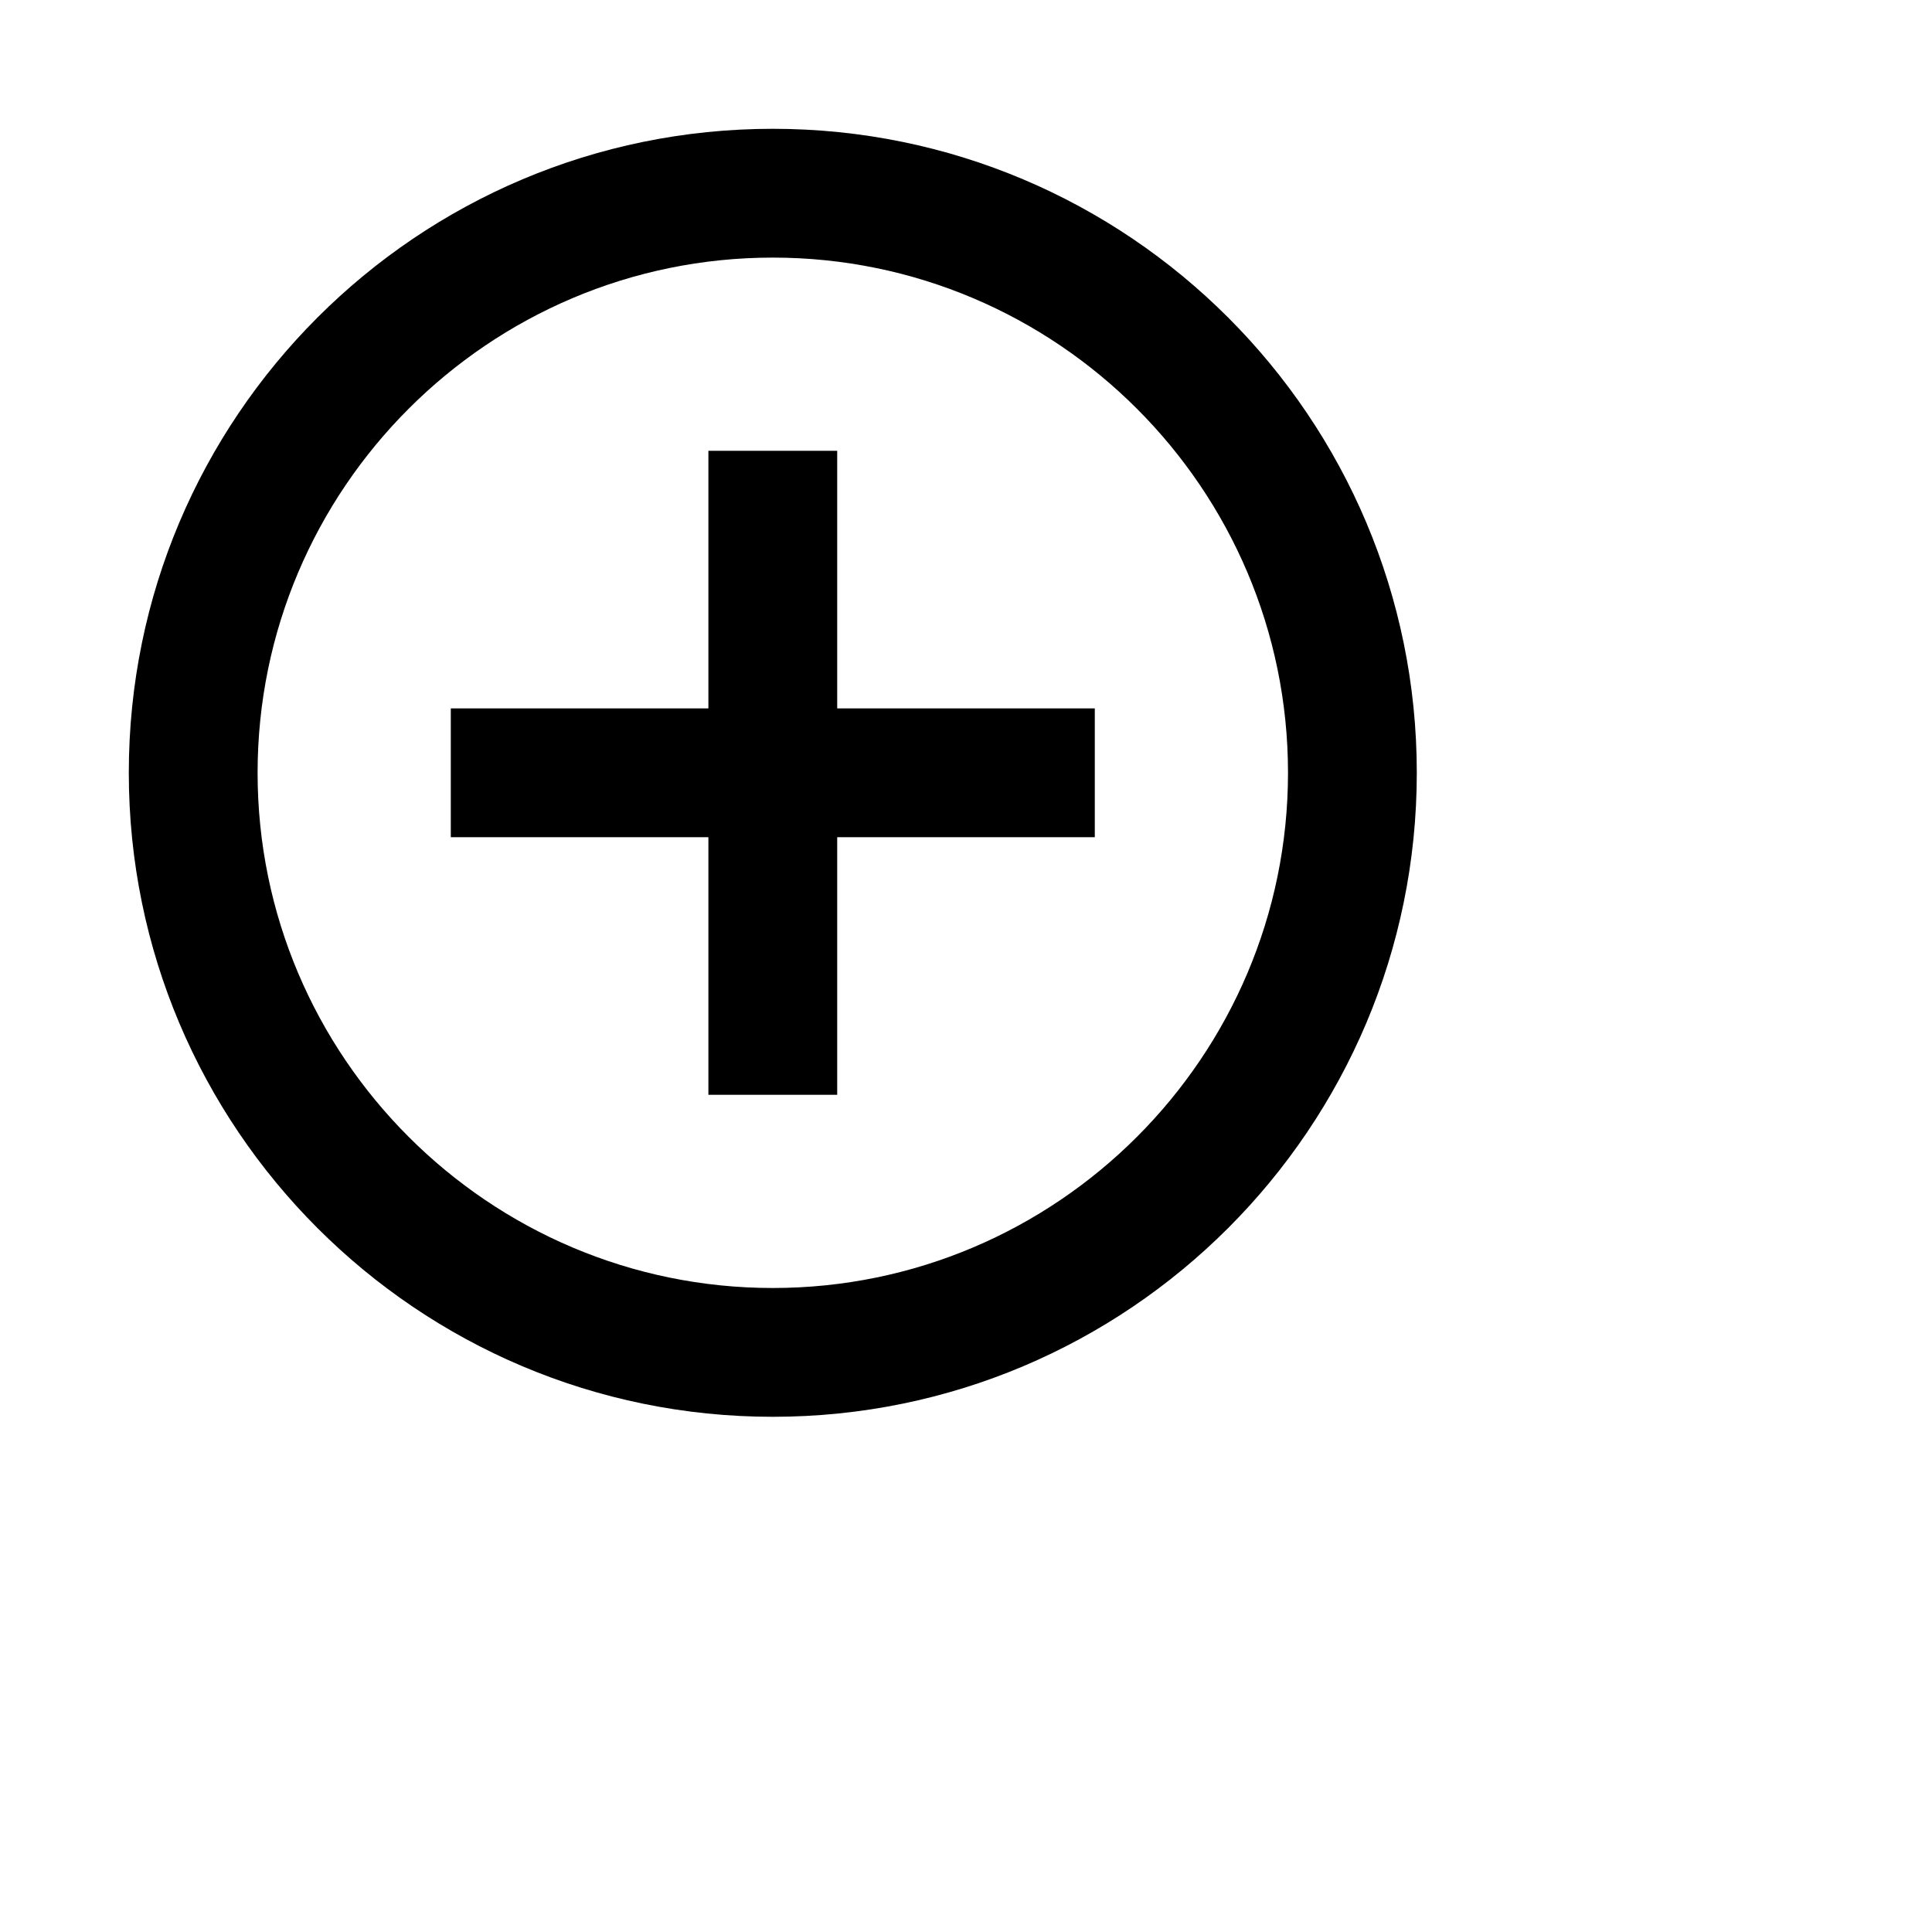
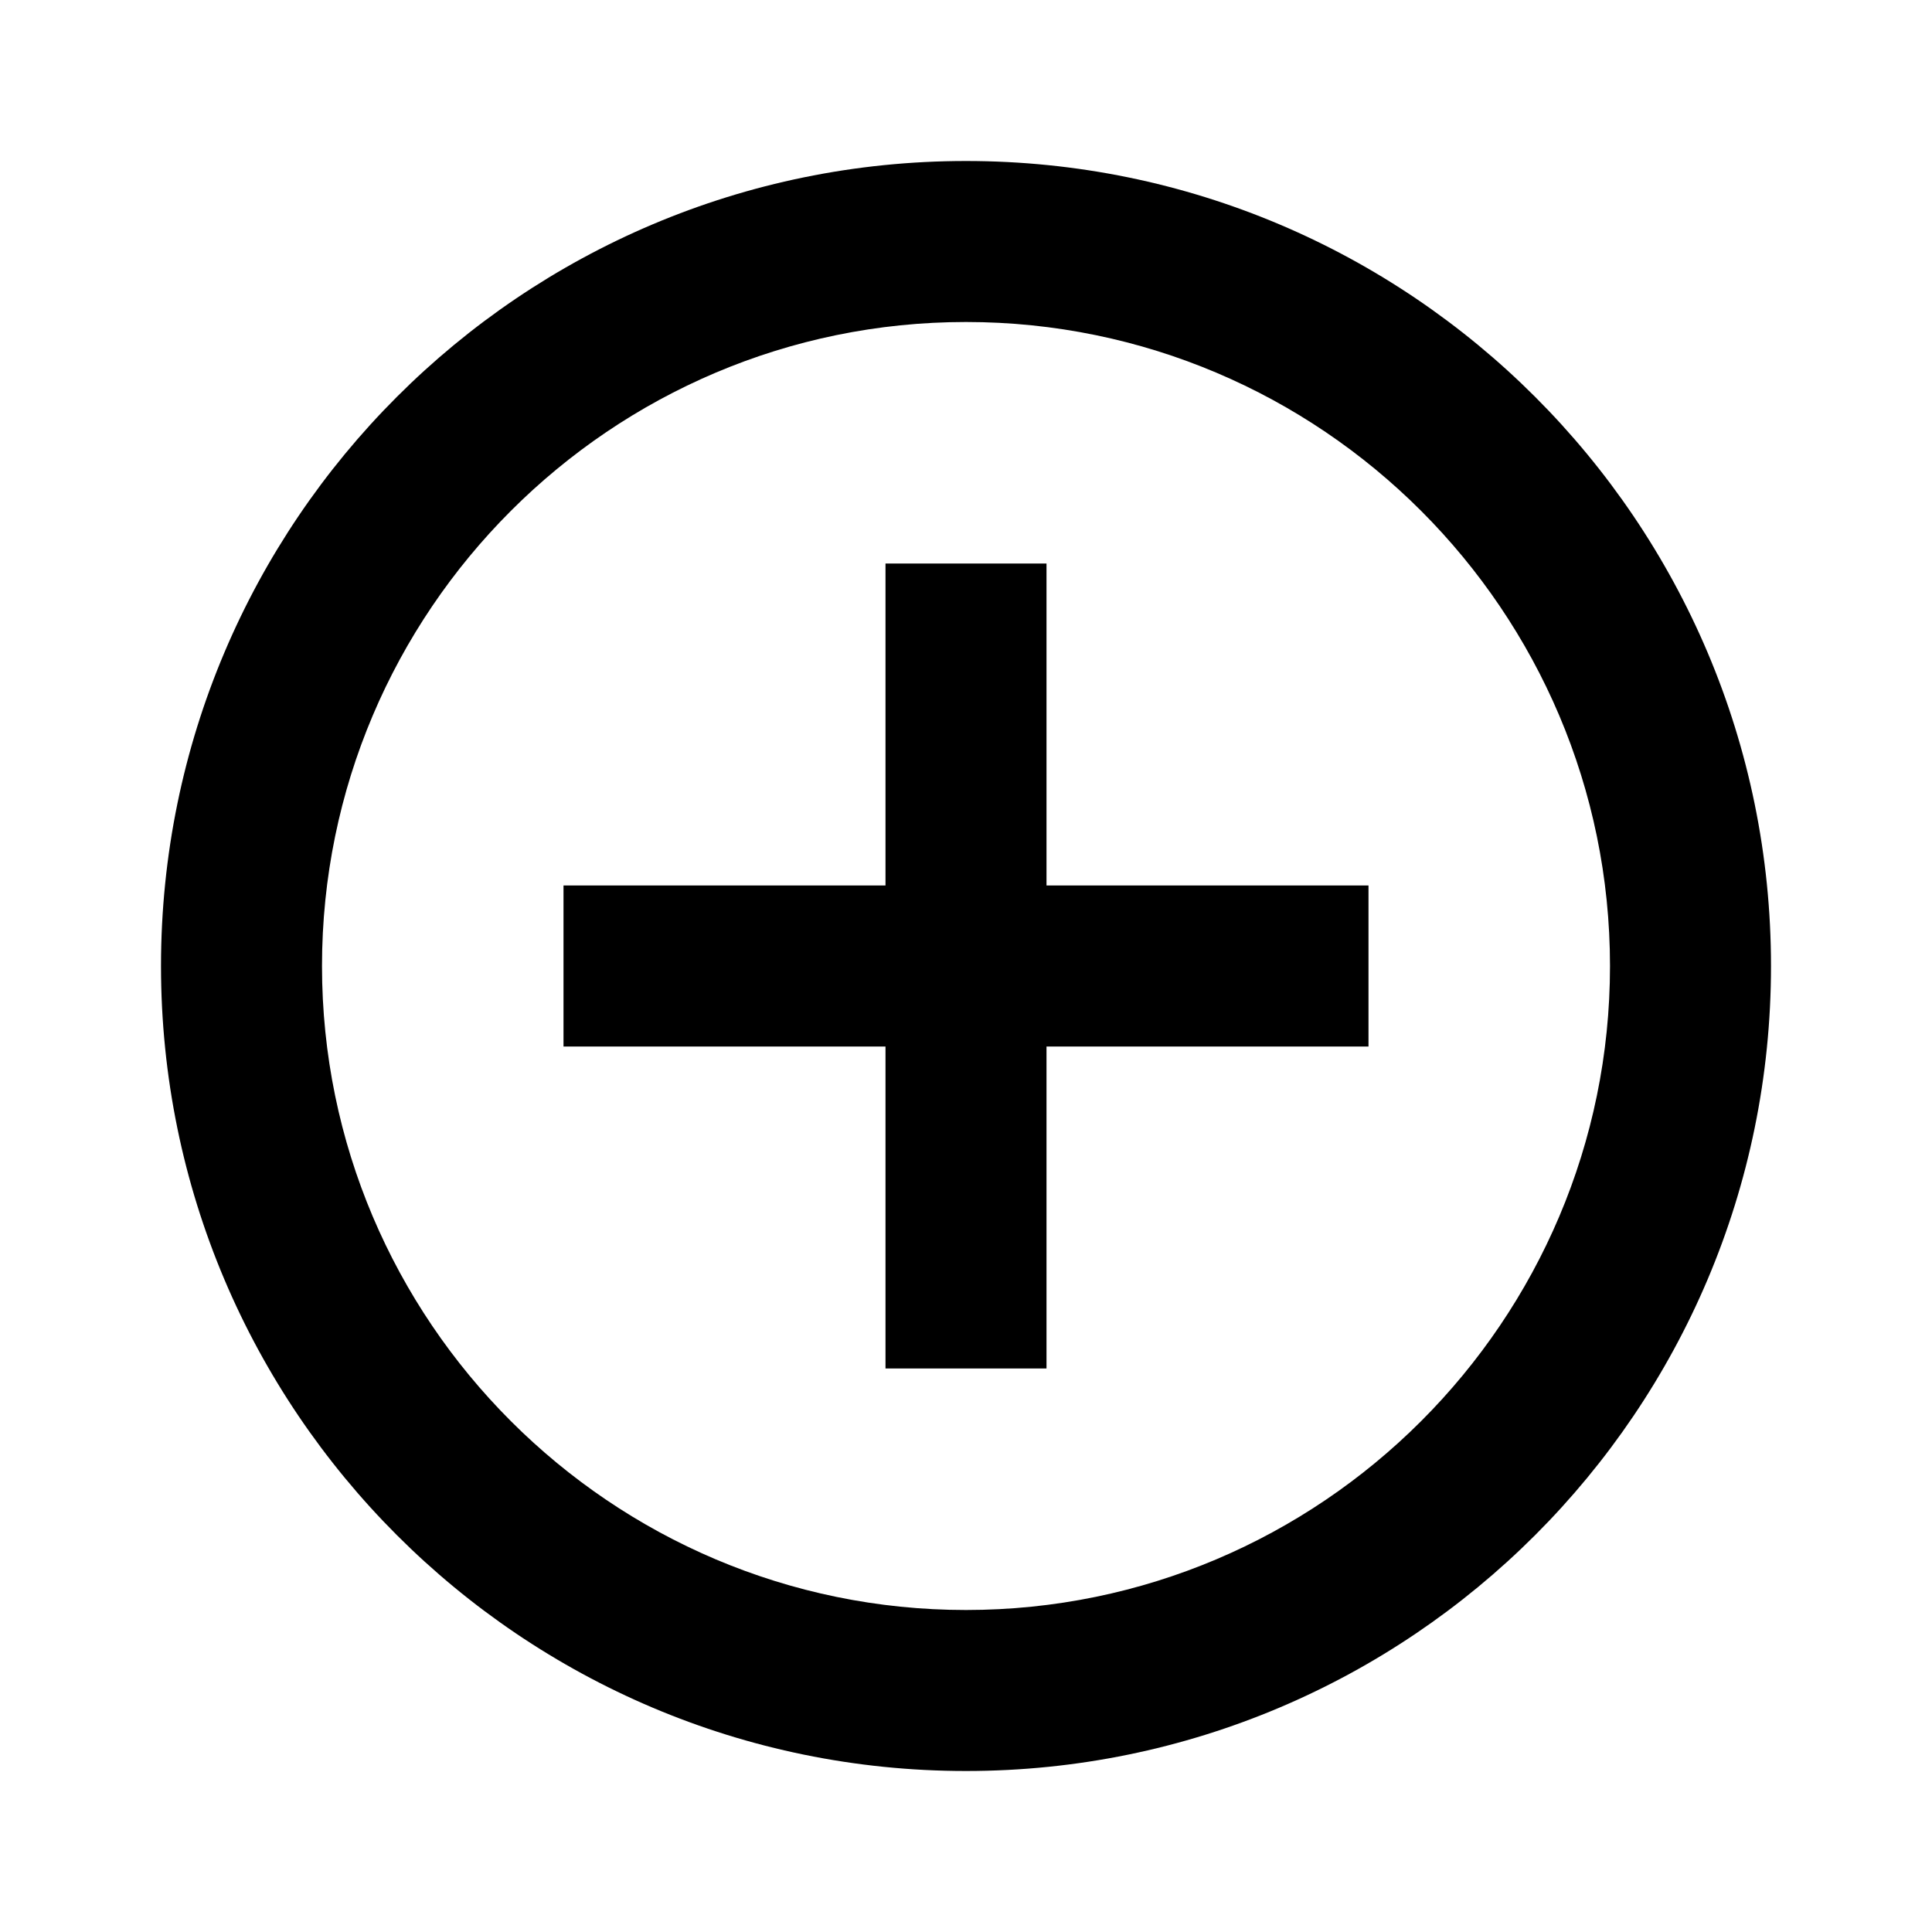
- <svg xmlns="http://www.w3.org/2000/svg" viewBox="0 0 30 30">
+ <svg xmlns="http://www.w3.org/2000/svg" viewBox="0 0 24 24">
  <path d="M0 0h24v24H0V0z" fill="none" />
  <path d="M13 7h-2v4H7v2h4v4h2v-4h4v-2h-4V7zm-1-5C6.48 2 2 6.48 2 12s4.48 10 10 10 10-4.48 10-10S17.52 2 12 2zm0 18c-4.41 0-8-3.59-8-8s3.59-8 8-8 8 3.59 8 8-3.59 8-8 8z" />
</svg>
